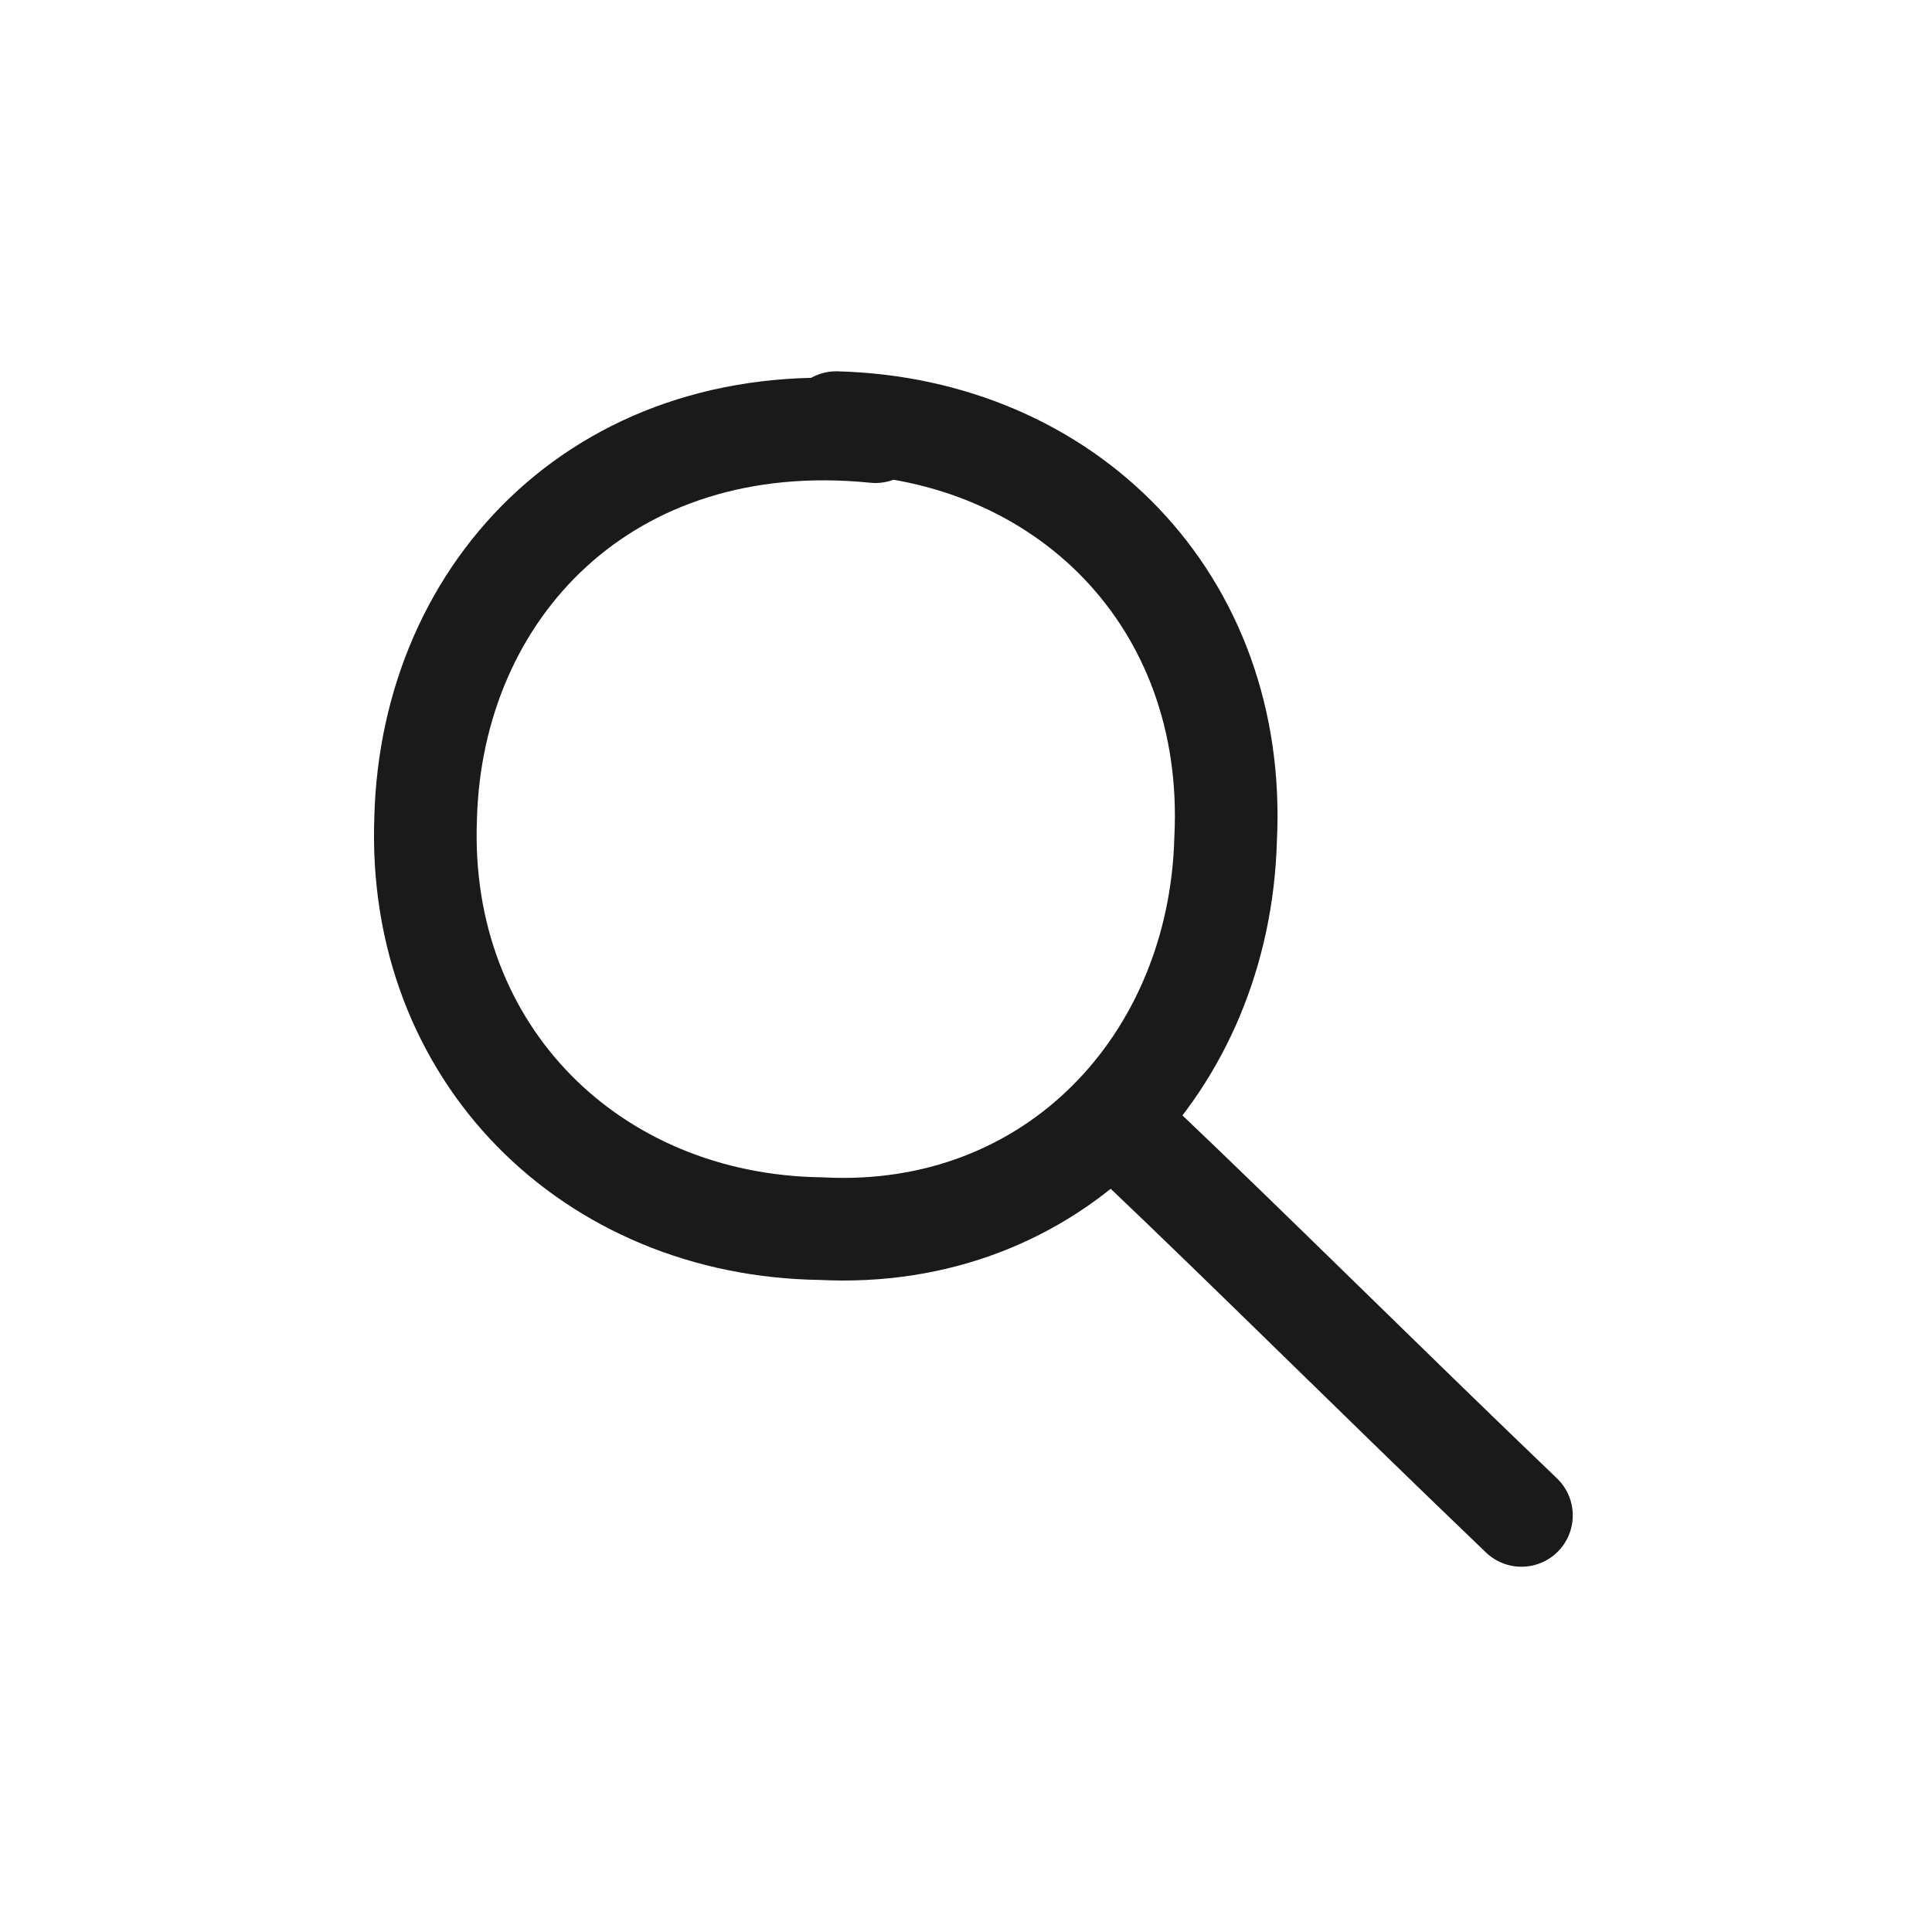
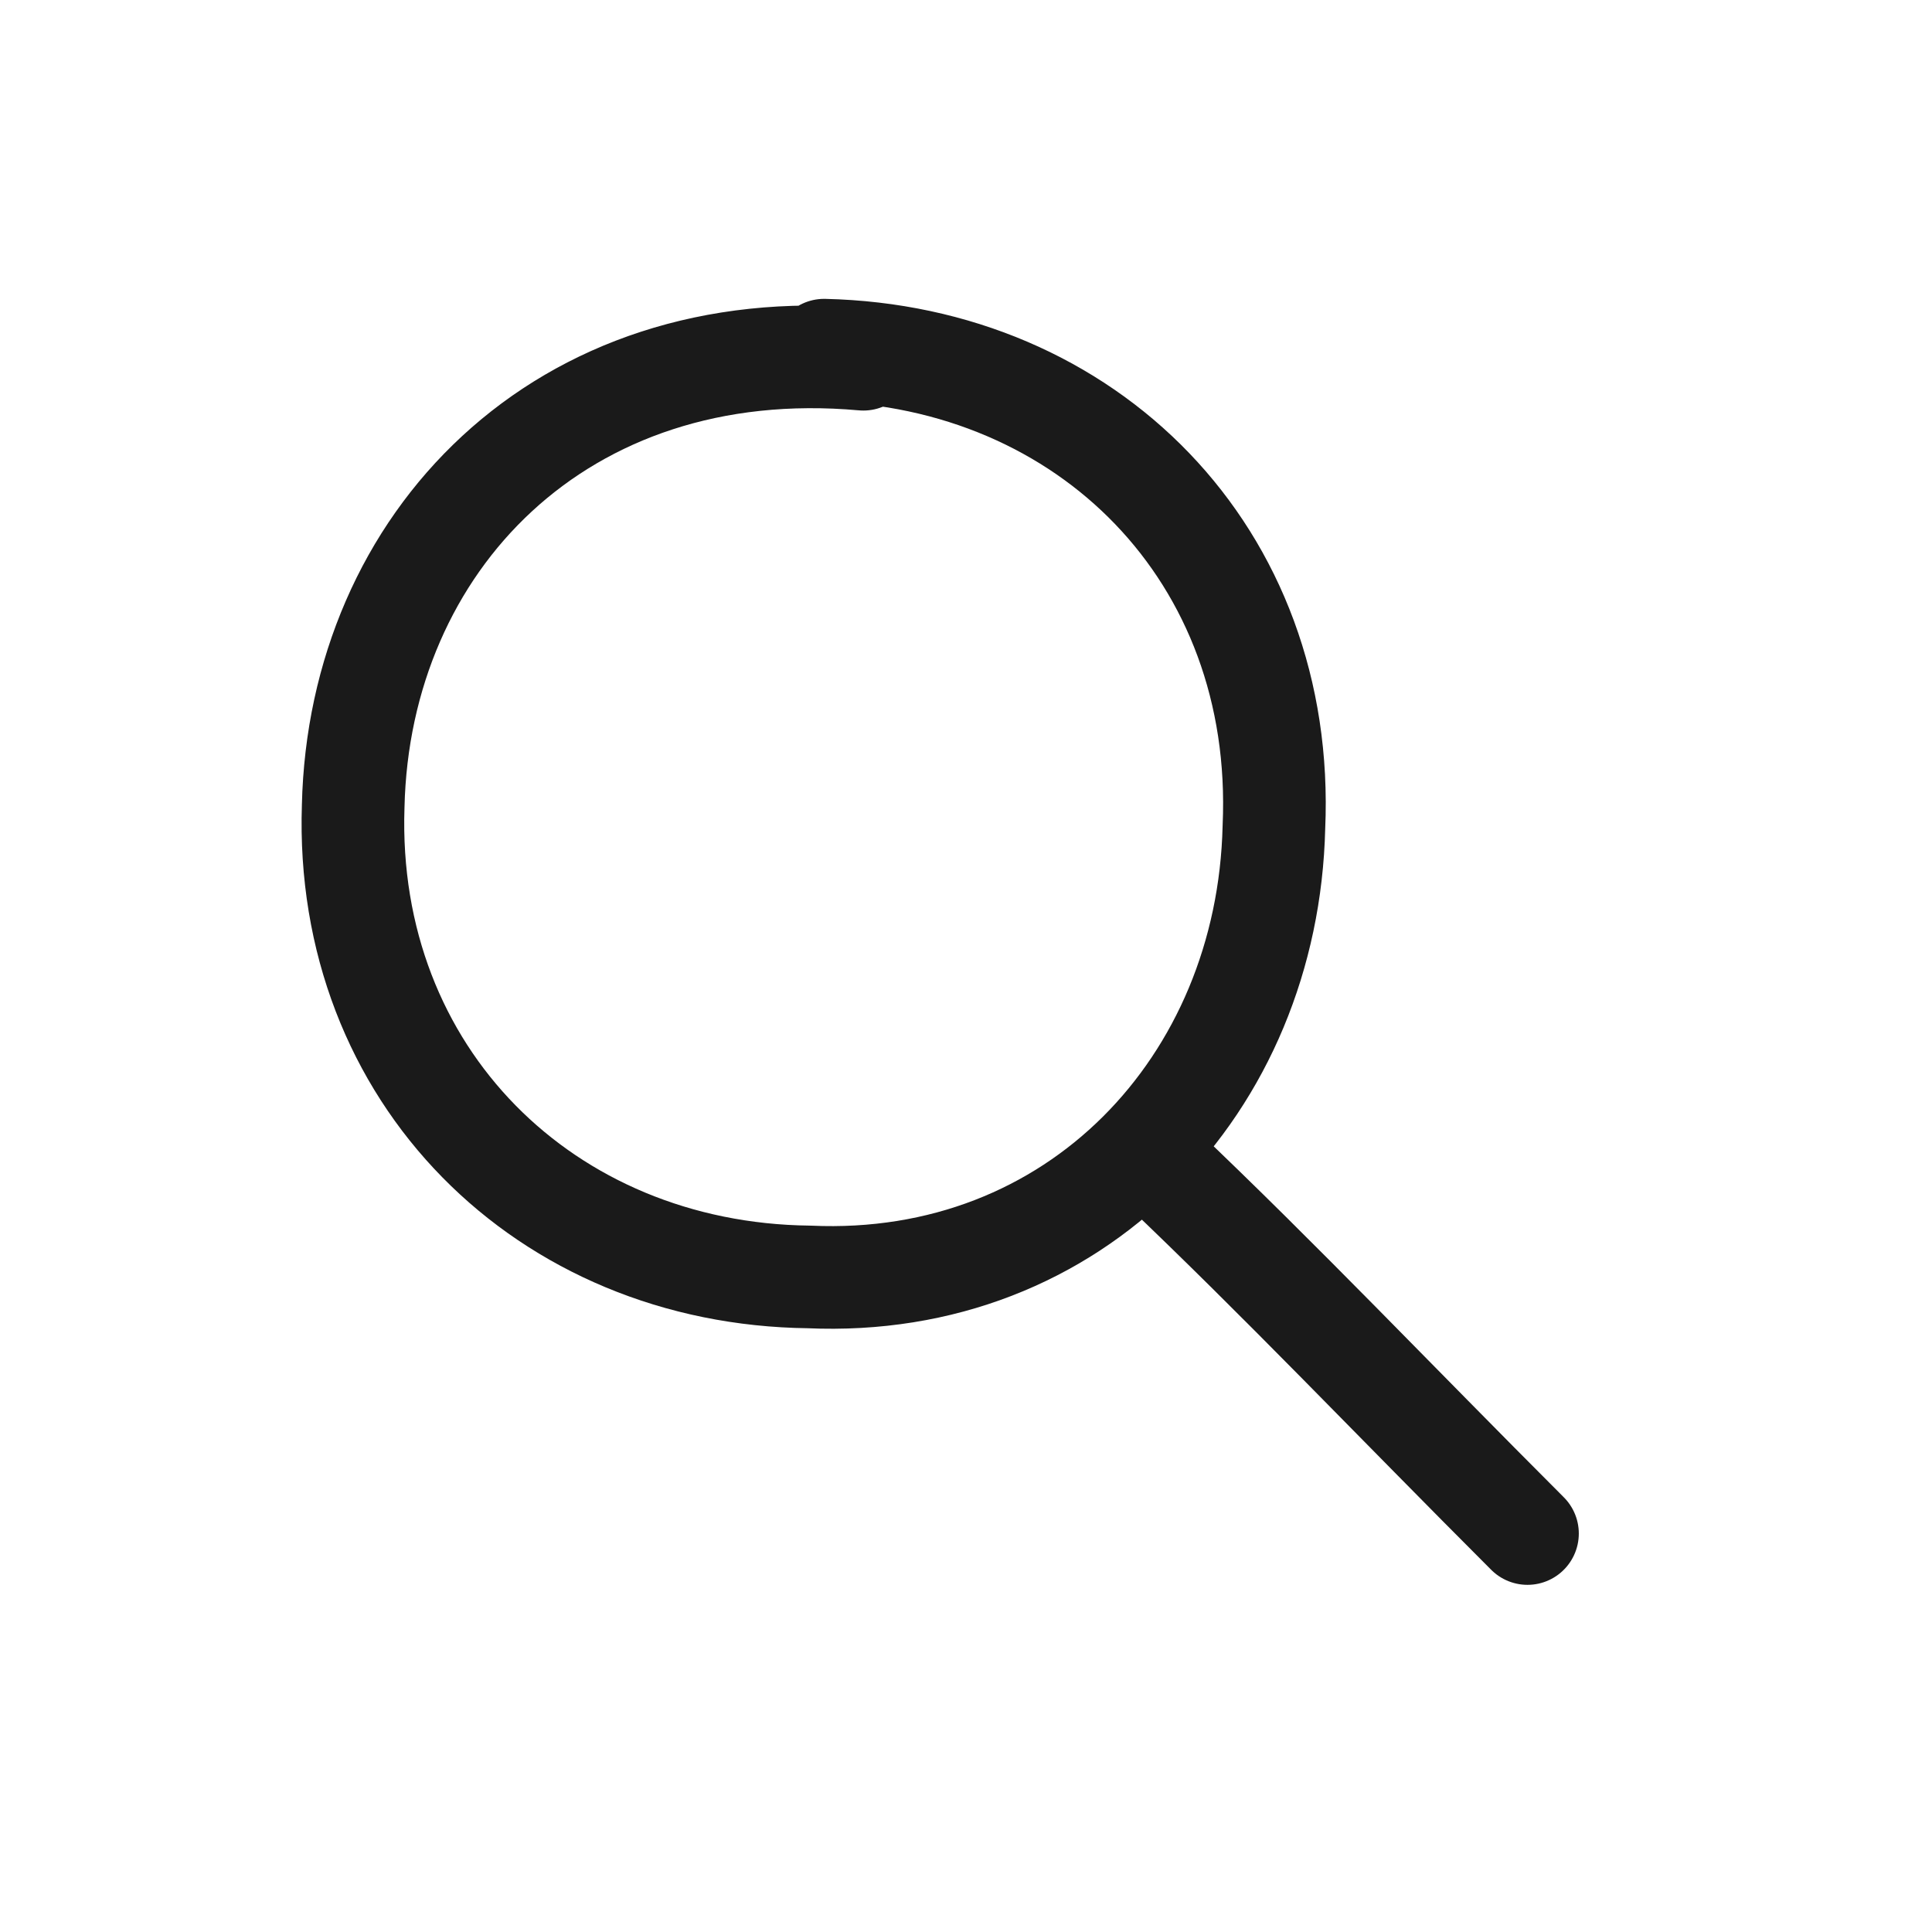
<svg xmlns="http://www.w3.org/2000/svg" viewBox="0 0 64 64" fill="none" stroke="#1a1a1a" stroke-width="3.4" stroke-linecap="round" stroke-linejoin="round">
  <g>
-     <path d="M27.7 14 C35.304 14.2 41.0 19.896 40.6 27.8 C40.4 35.204 34.904 41.1 27.2 40.7 C19.596 40.6 13.8 34.904 14.1 27.1 C14.3 19.496 20.096 13.4 29.0 14.3" />
-     <path d="M37.6 37.8C41.6 41.6 45.6 45.6 50.4 50.2" />
+     <path d="M27.3 11.6 C36.024 11.8 42.6 18.376 42.2 27.4 C42.0 35.924 35.624 42.7 26.8 42.3 C18.076 42.2 11.4 35.624 11.7 26.7 C11.9 17.976 18.576 11.0 28.6 11.9" />
+     <path d="M38.4 38.6C42.4 42.4 46.2 46.4 50.6 50.8" />
  </g>
</svg>
